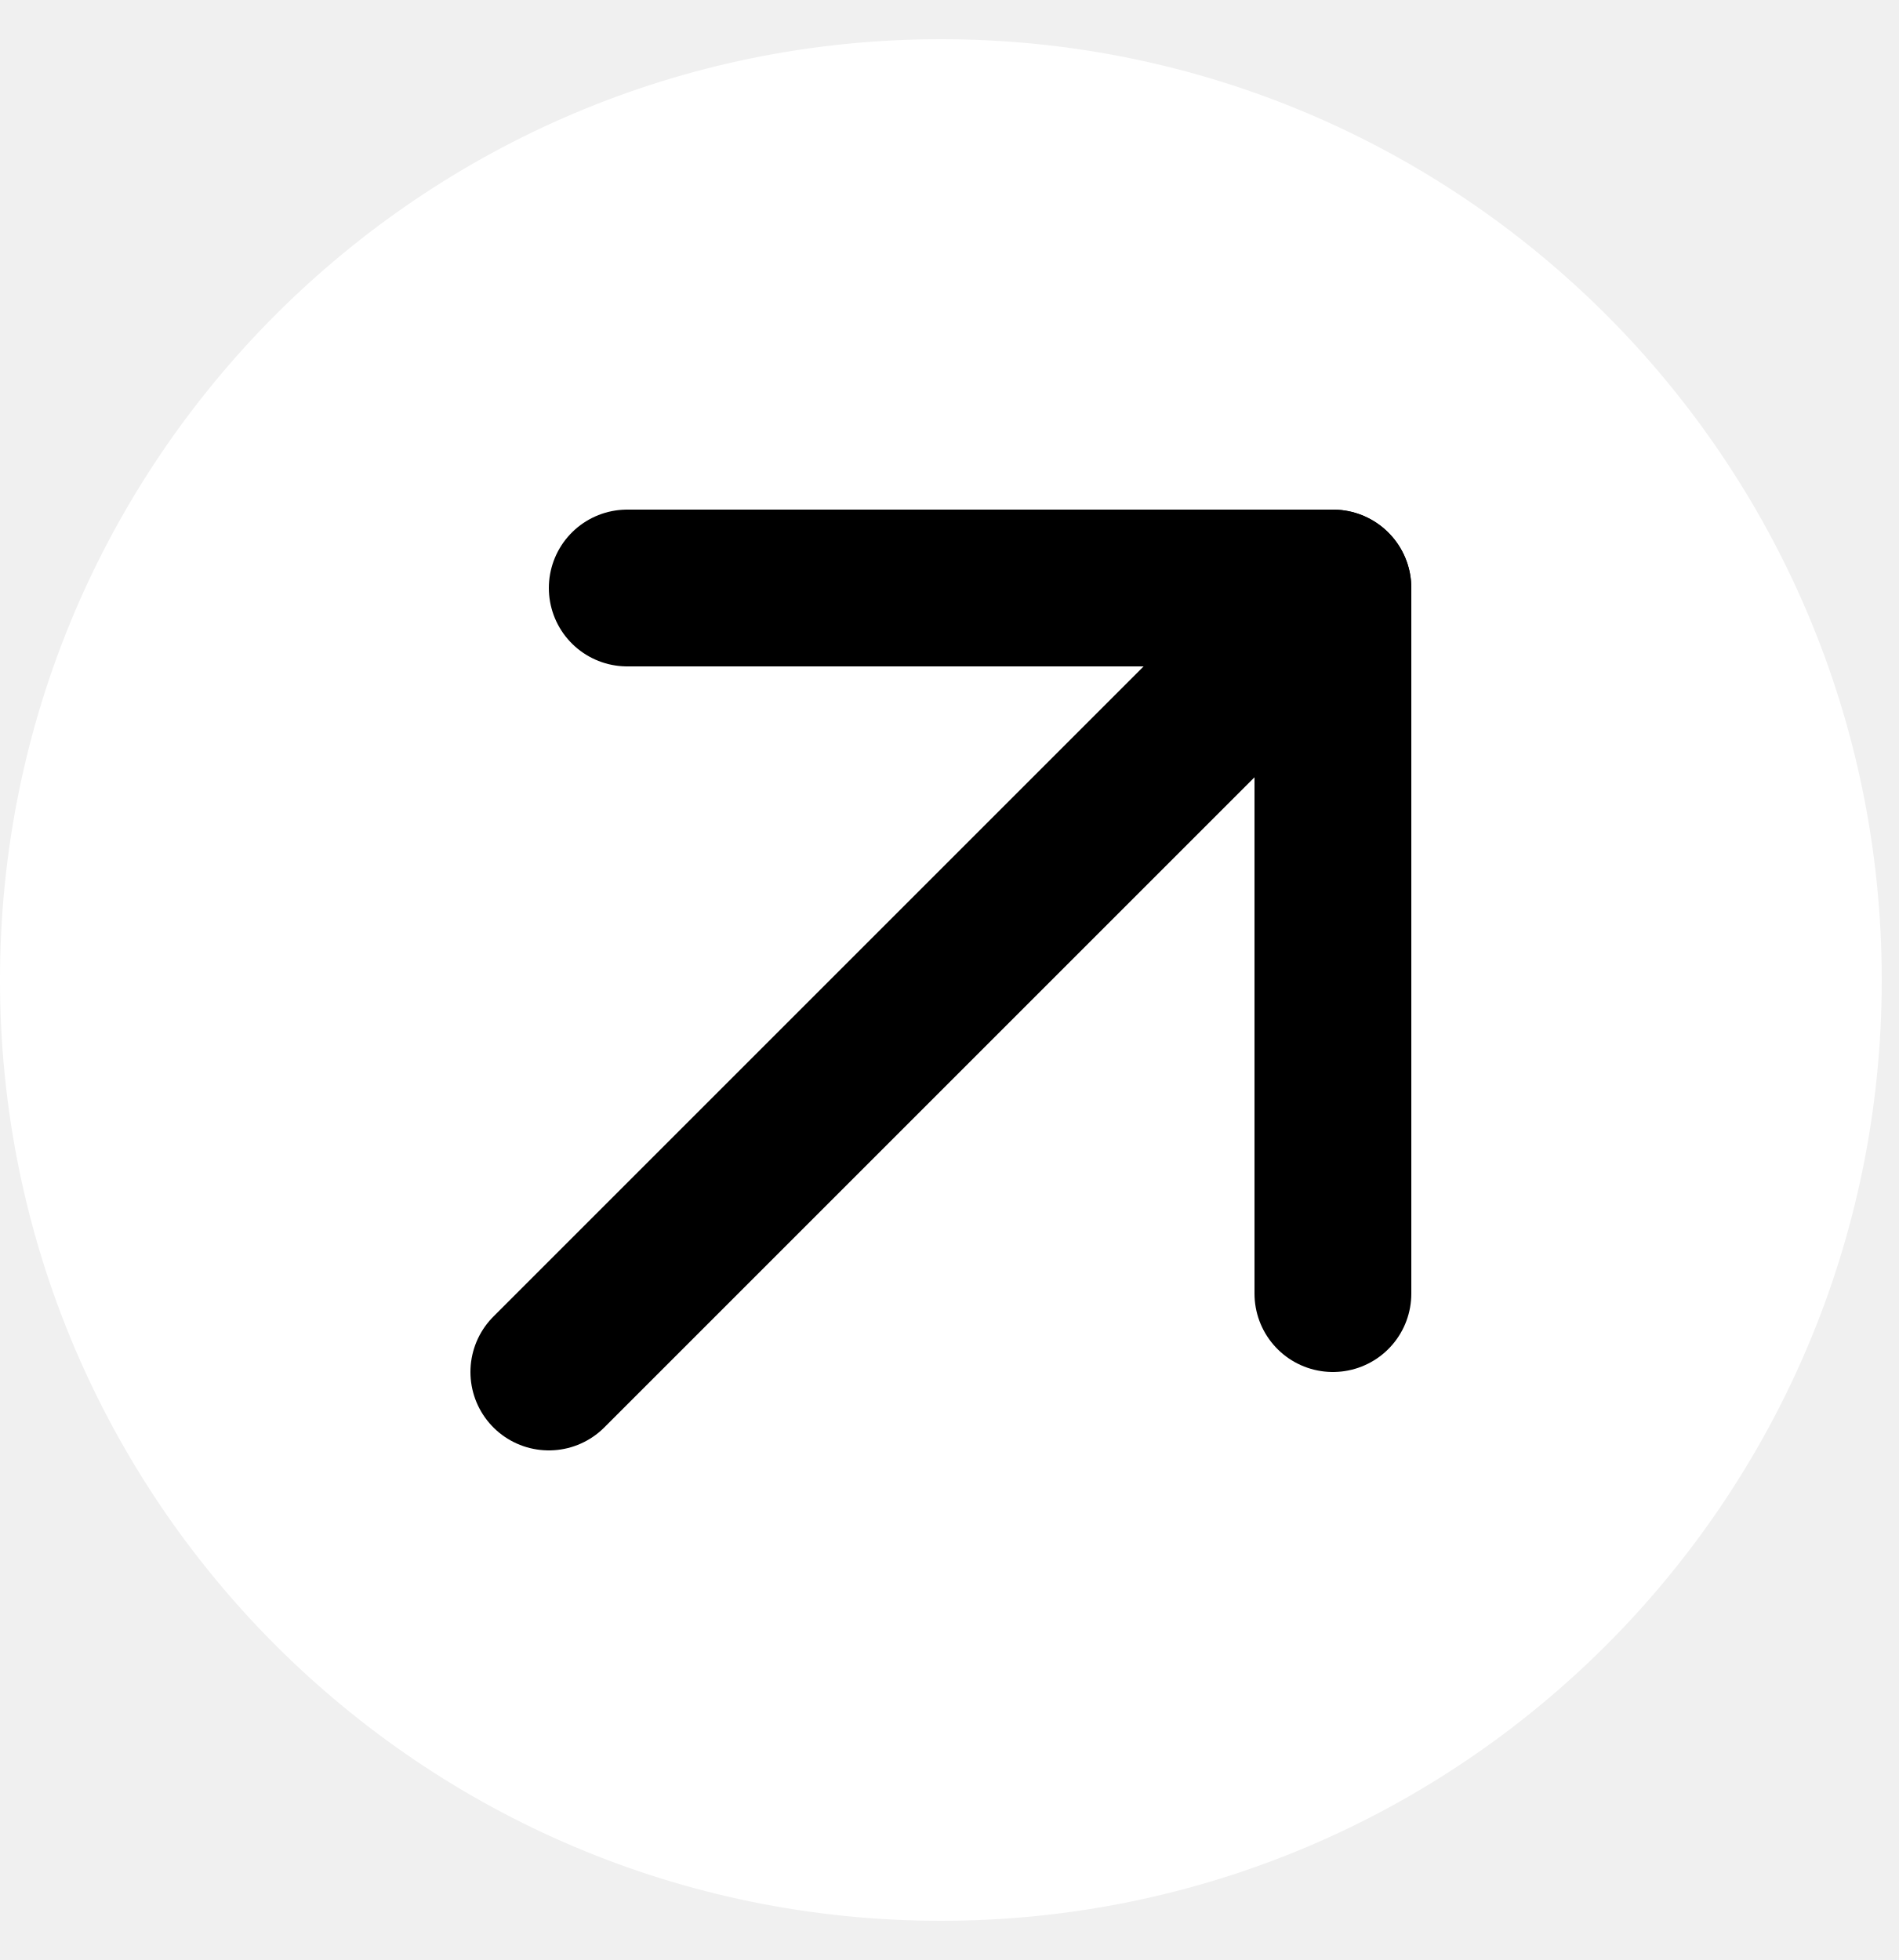
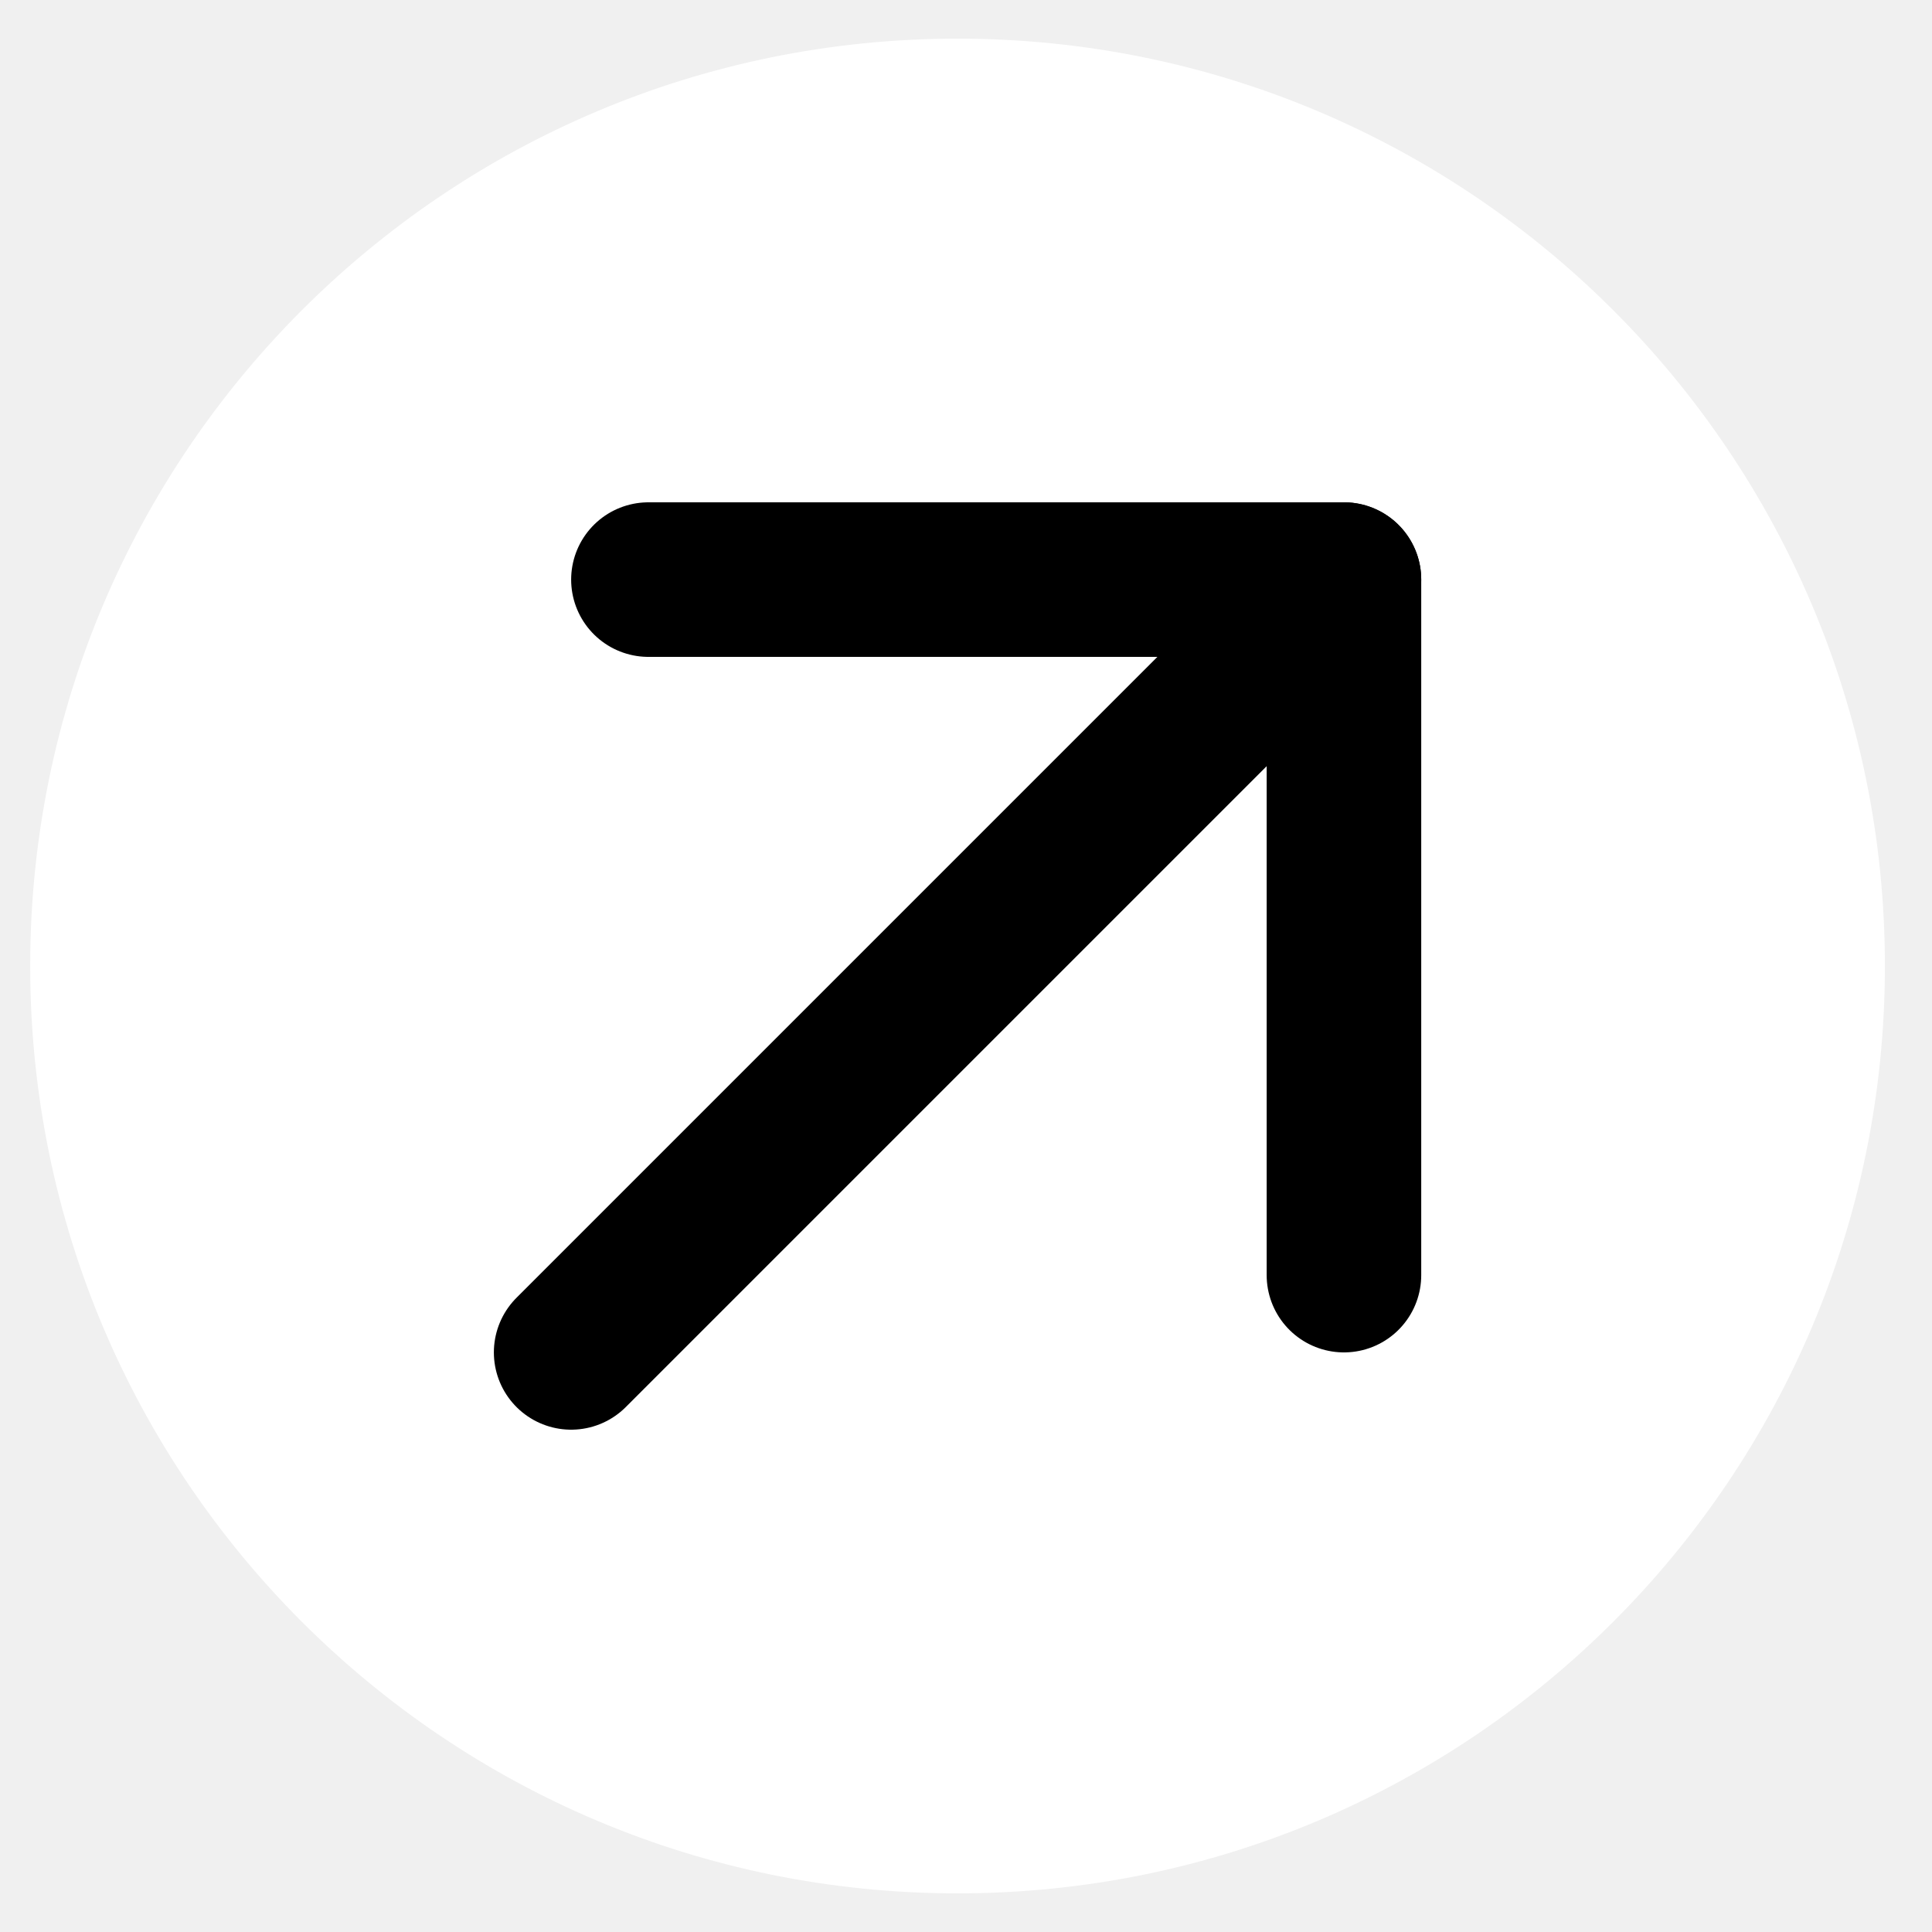
- <svg xmlns="http://www.w3.org/2000/svg" version="1.1" width="31" height="32" viewBox="0 0 31 32">
+ <svg xmlns="http://www.w3.org/2000/svg" version="1.1" width="24" height="24" viewBox="0 0 31 32">
  <path fill="#fff" d="M15.36 0.64c8.483 0 15.36 6.877 15.36 15.36s-6.877 15.36-15.36 15.36c-8.483 0-15.36-6.877-15.36-15.36s6.877-15.36 15.36-15.36z" />
  <path fill="none" stroke="#000" stroke-linejoin="round" stroke-linecap="round" stroke-miterlimit="4" stroke-width="2.56" d="M8.96 22.4l12.8-12.8" />
  <path fill="none" stroke="#000" stroke-linejoin="round" stroke-linecap="round" stroke-miterlimit="4" stroke-width="2.56" d="M21.76 21.12v-11.52h-11.52" />
</svg>
